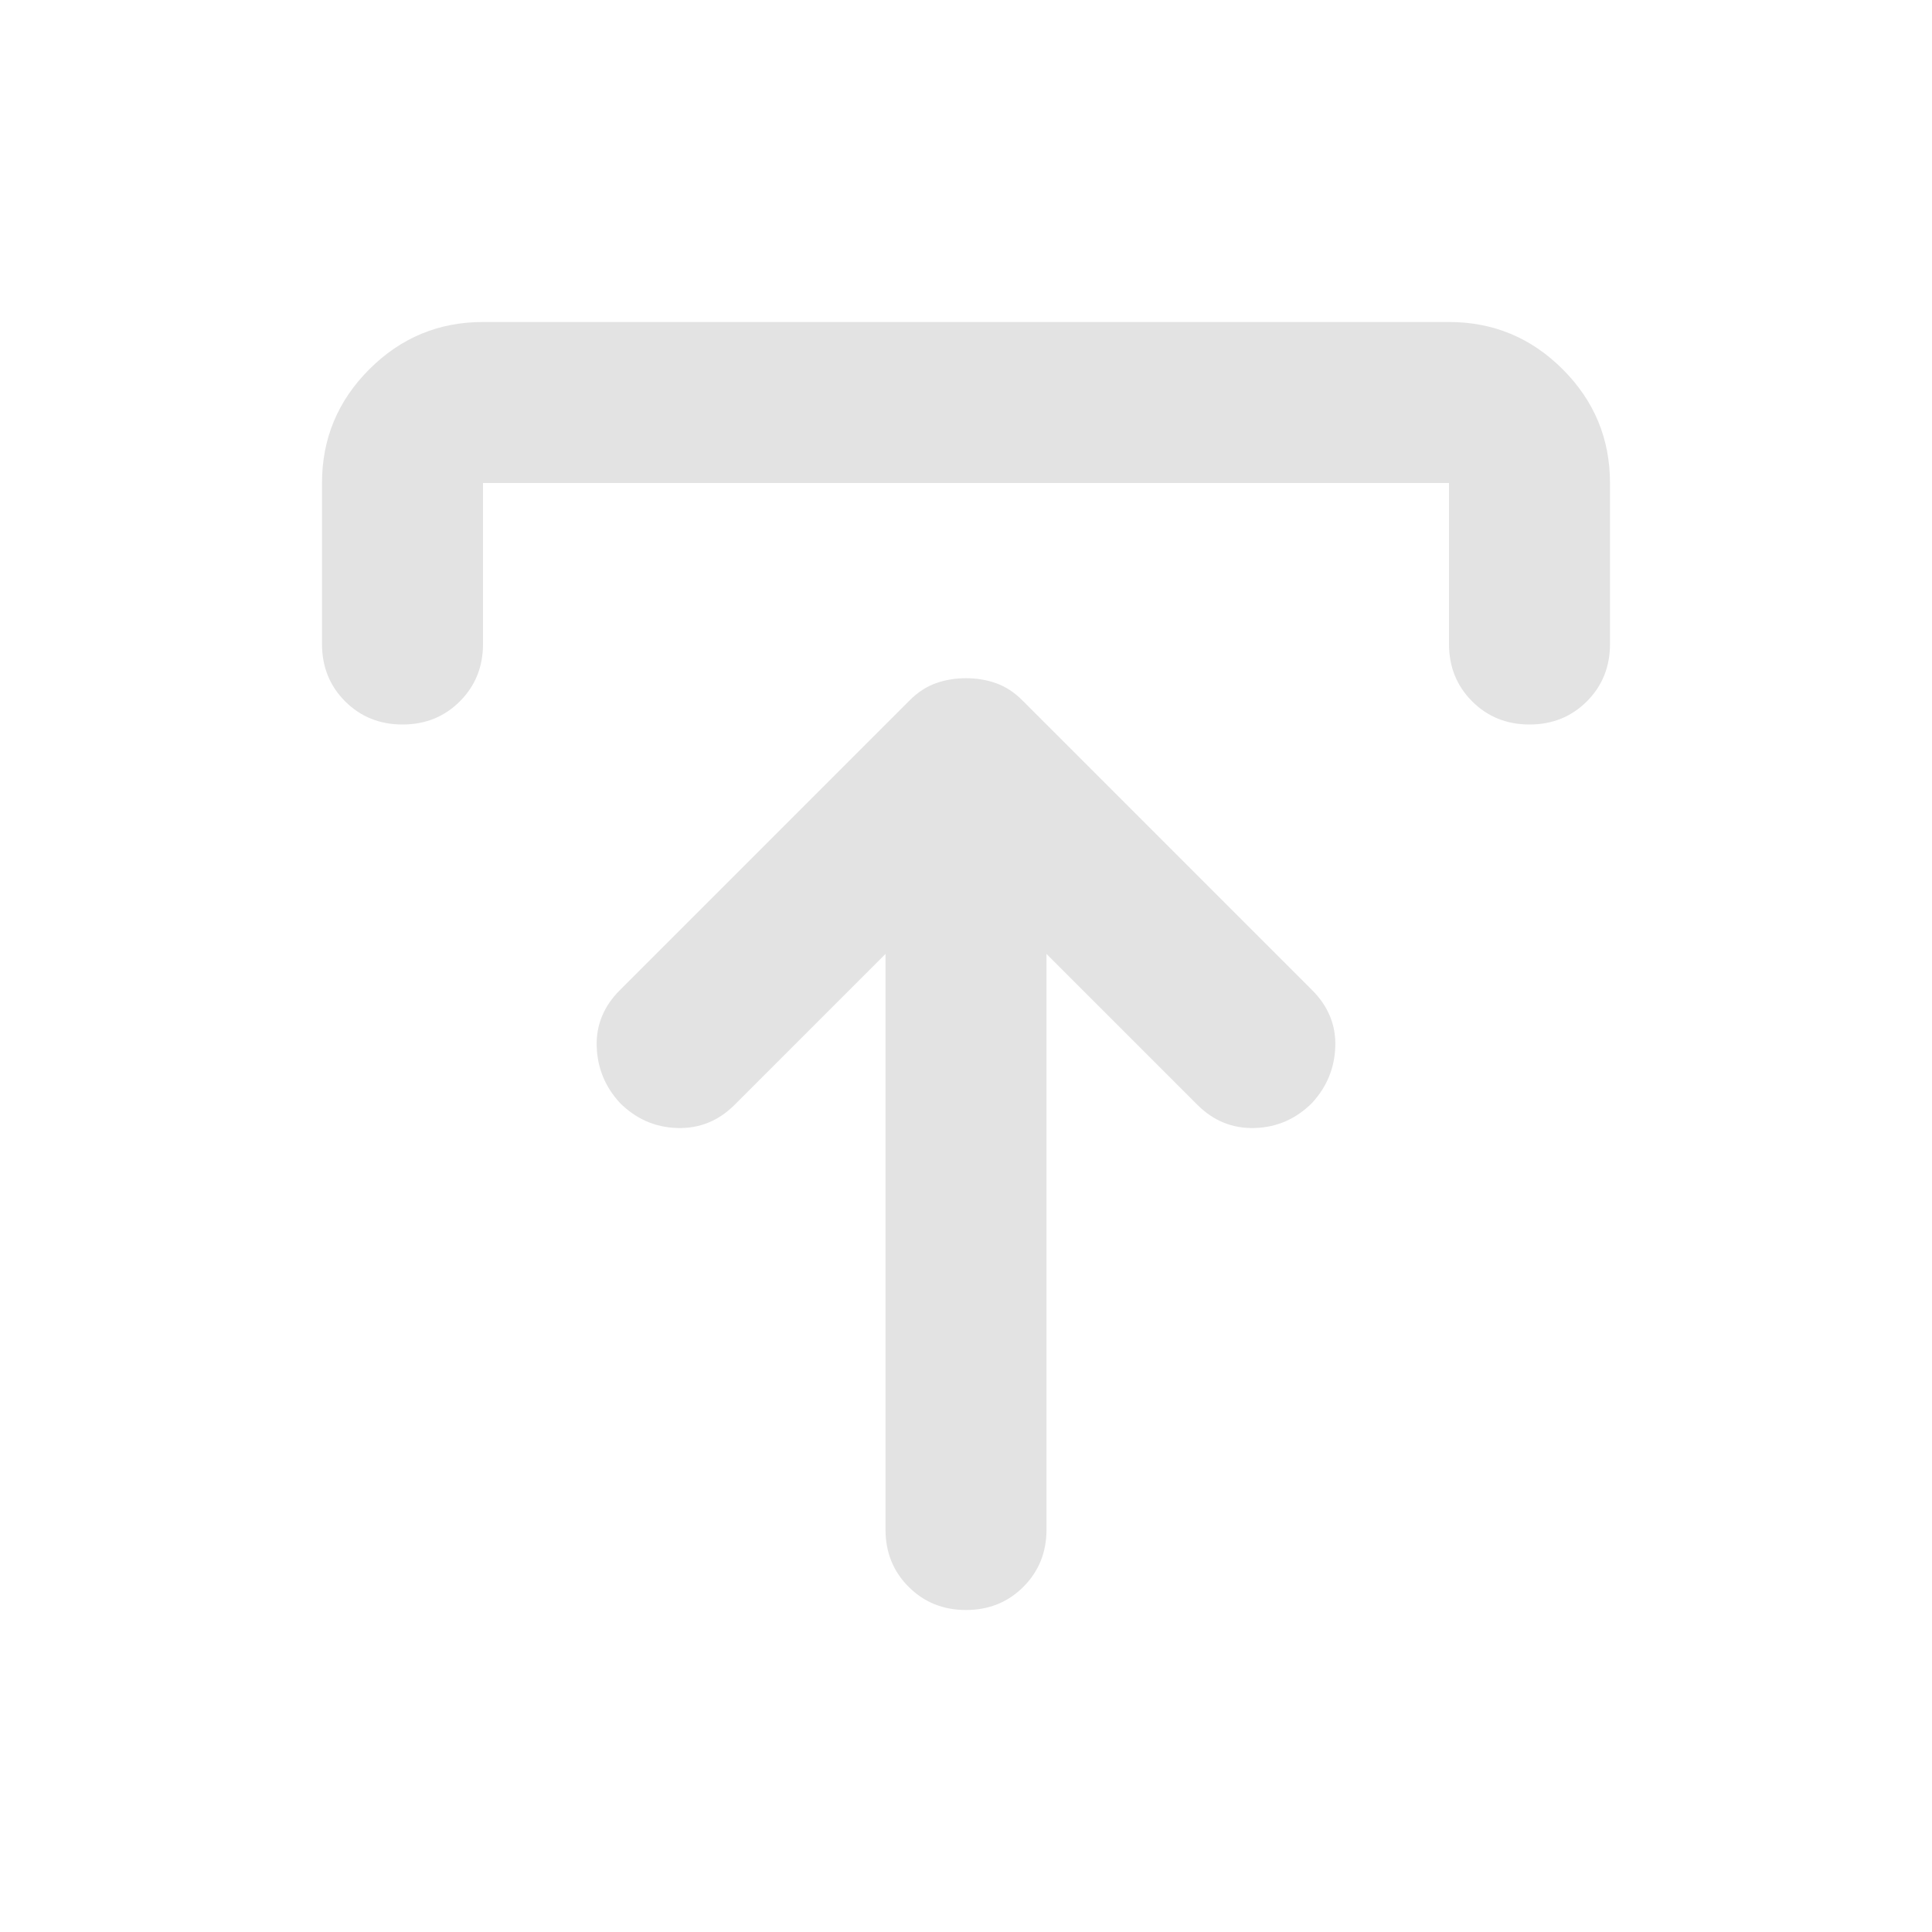
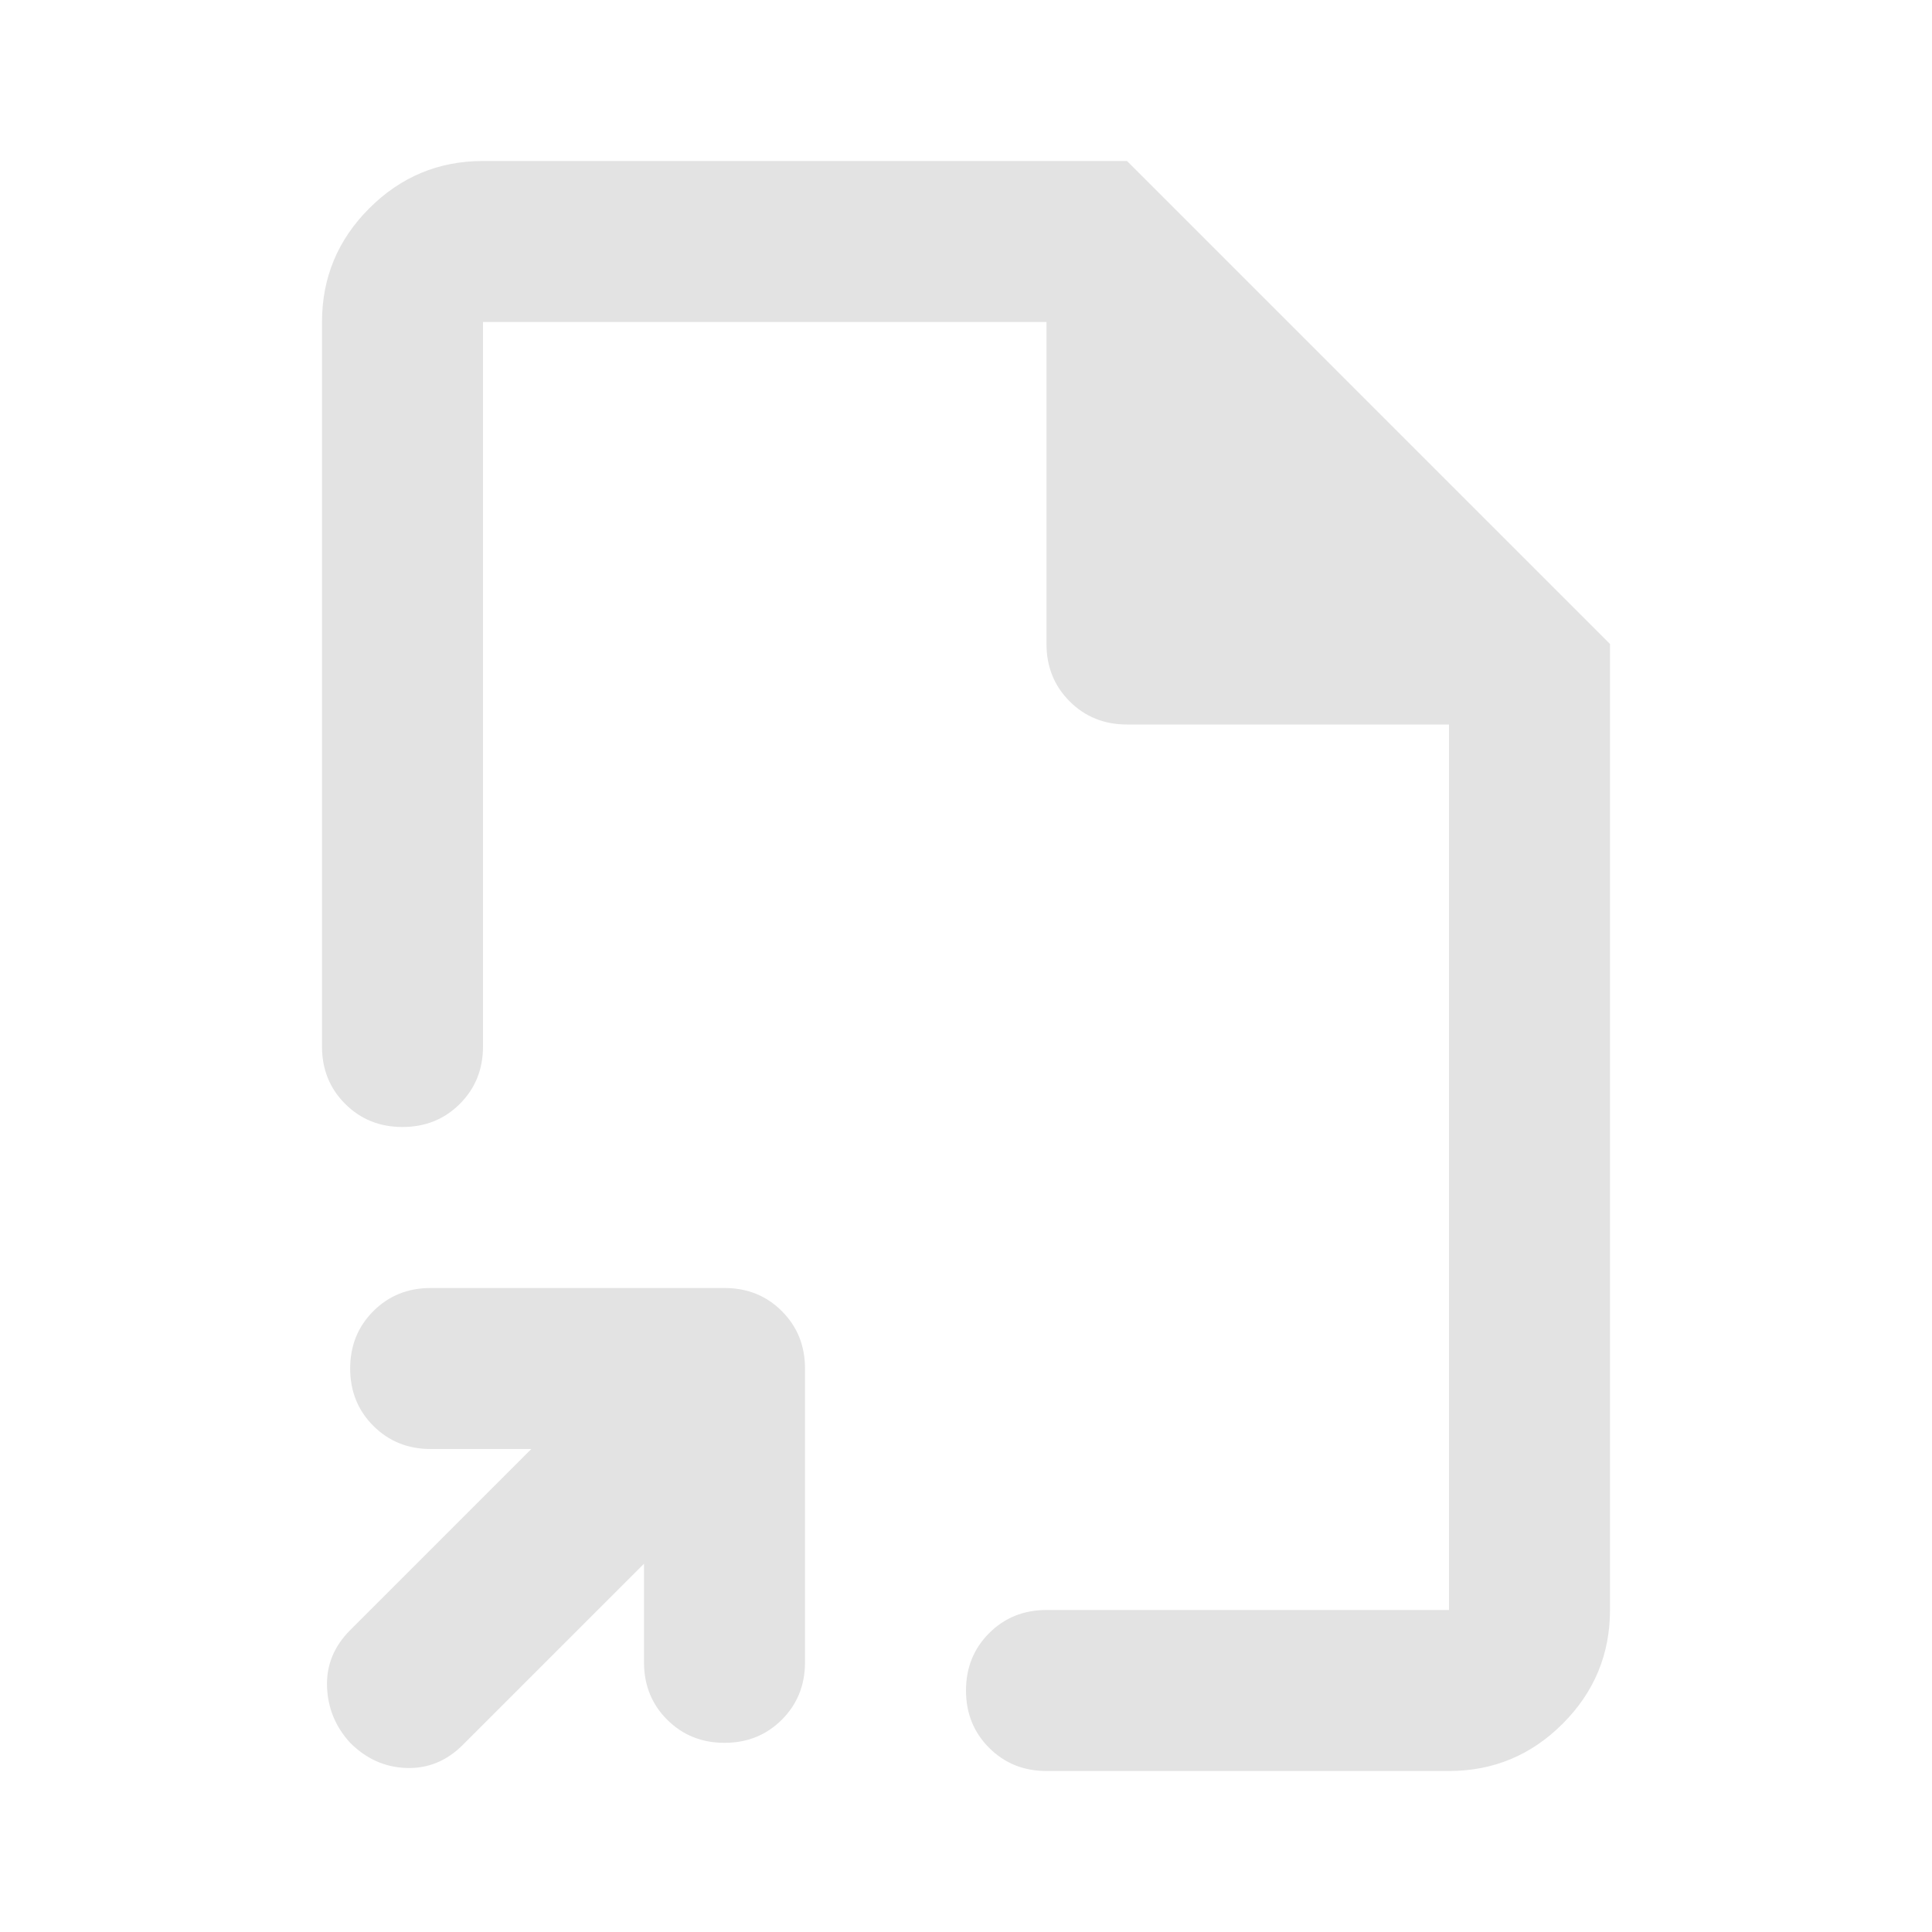
<svg xmlns="http://www.w3.org/2000/svg" height="24px" viewBox="0 -960 960 960" width="24px" fill="#e3e3e3">
-   <path d="m440-486-75 75q-12 12-28.5 11.5T308-412q-11-12-11.5-28t11.5-28l144-144q6-6 13-8.5t15-2.5q8 0 15 2.5t13 8.5l144 144q12 12 11.5 28T652-412q-12 12-28.5 12.5T595-411l-75-75v286q0 17-11.5 28.5T480-160q-17 0-28.5-11.5T440-200v-286ZM160-640v-80q0-33 23.5-56.5T240-800h480q33 0 56.5 23.5T800-720v80q0 17-11.5 28.5T760-600q-17 0-28.5-11.5T720-640v-80H240v80q0 17-11.5 28.5T200-600q-17 0-28.5-11.5T160-640Z" />
+   <path d="M480-480ZM320-183l-90 90q-12 12-28 11.5T174-94q-11-12-11.5-28t11.5-28l90-90h-50q-17 0-28.5-11.5T174-280q0-17 11.5-28.5T214-320h146q17 0 28.5 11.5T400-280v146q0 17-11.5 28.5T360-94q-17 0-28.5-11.5T320-134v-49ZM200-400q-17 0-28.5-11.5T160-440v-360q0-33 23.5-56.5T240-880h320l240 240v480q0 33-23.5 56.5T720-80H520q-17 0-28.5-11.5T480-120q0-17 11.5-28.5T520-160h200v-440H560q-17 0-28.5-11.5T520-640v-160H240v360q0 17-11.5 28.5T200-400Z" />
</svg>
